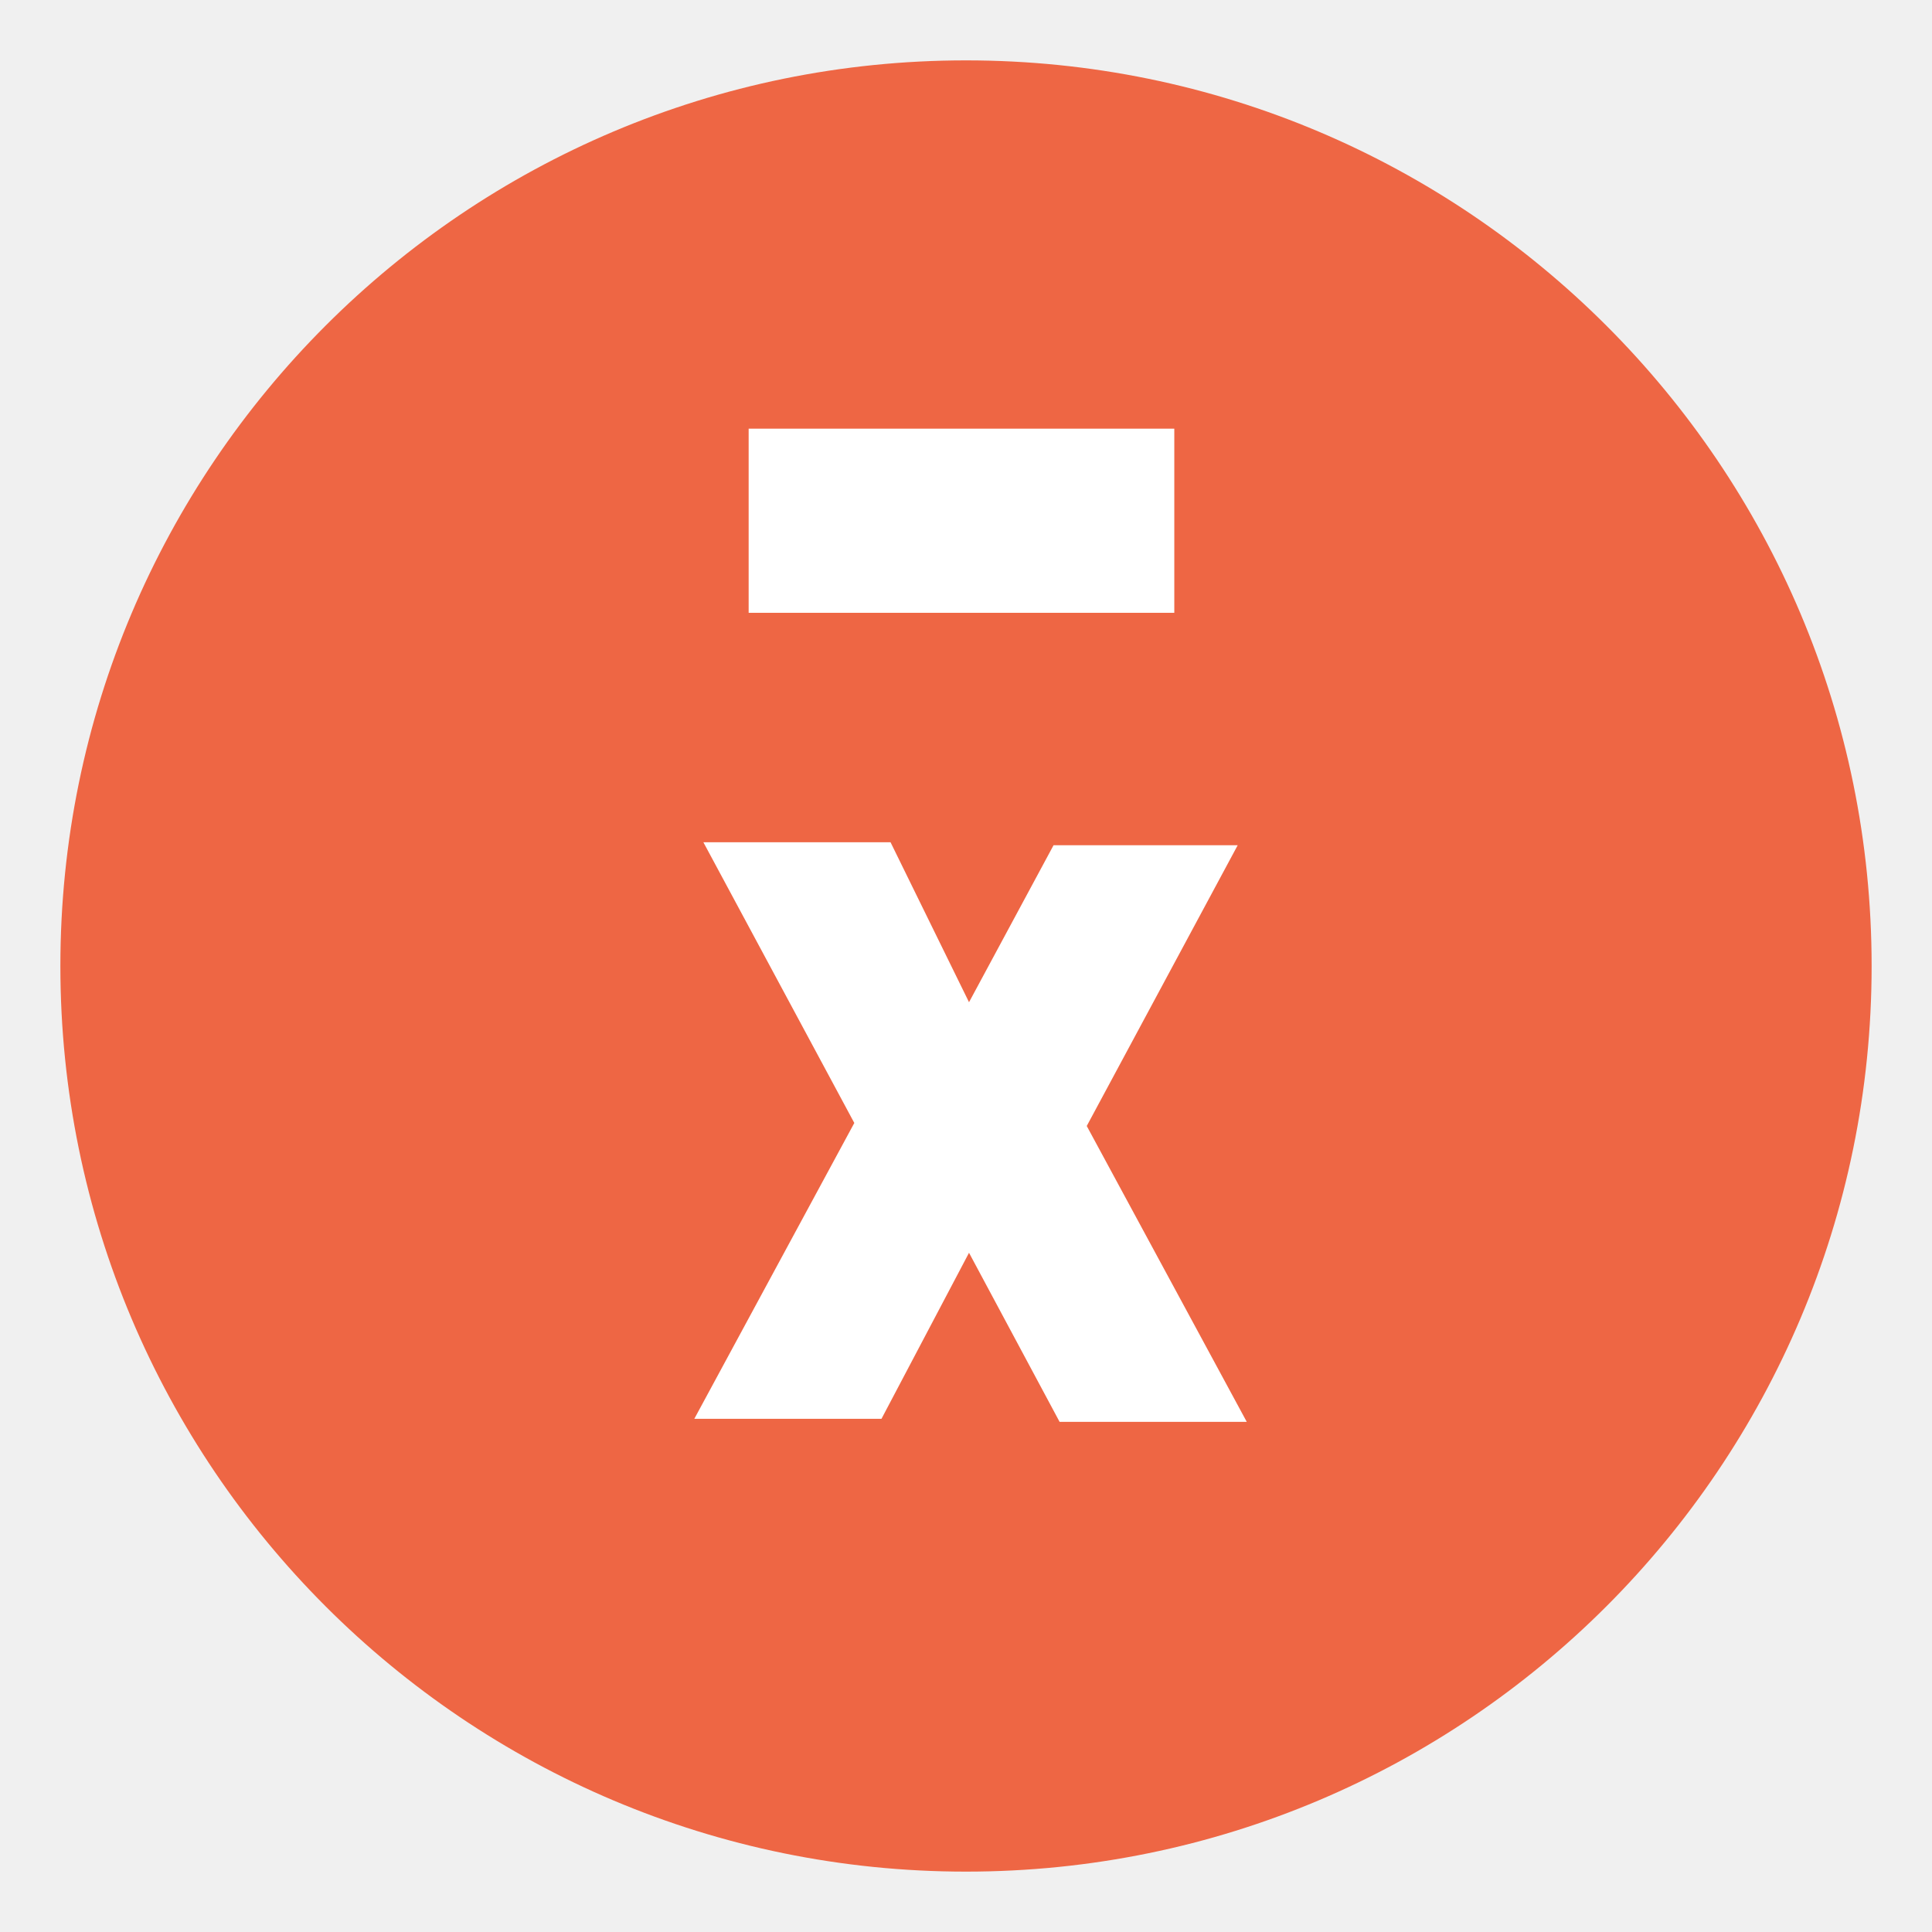
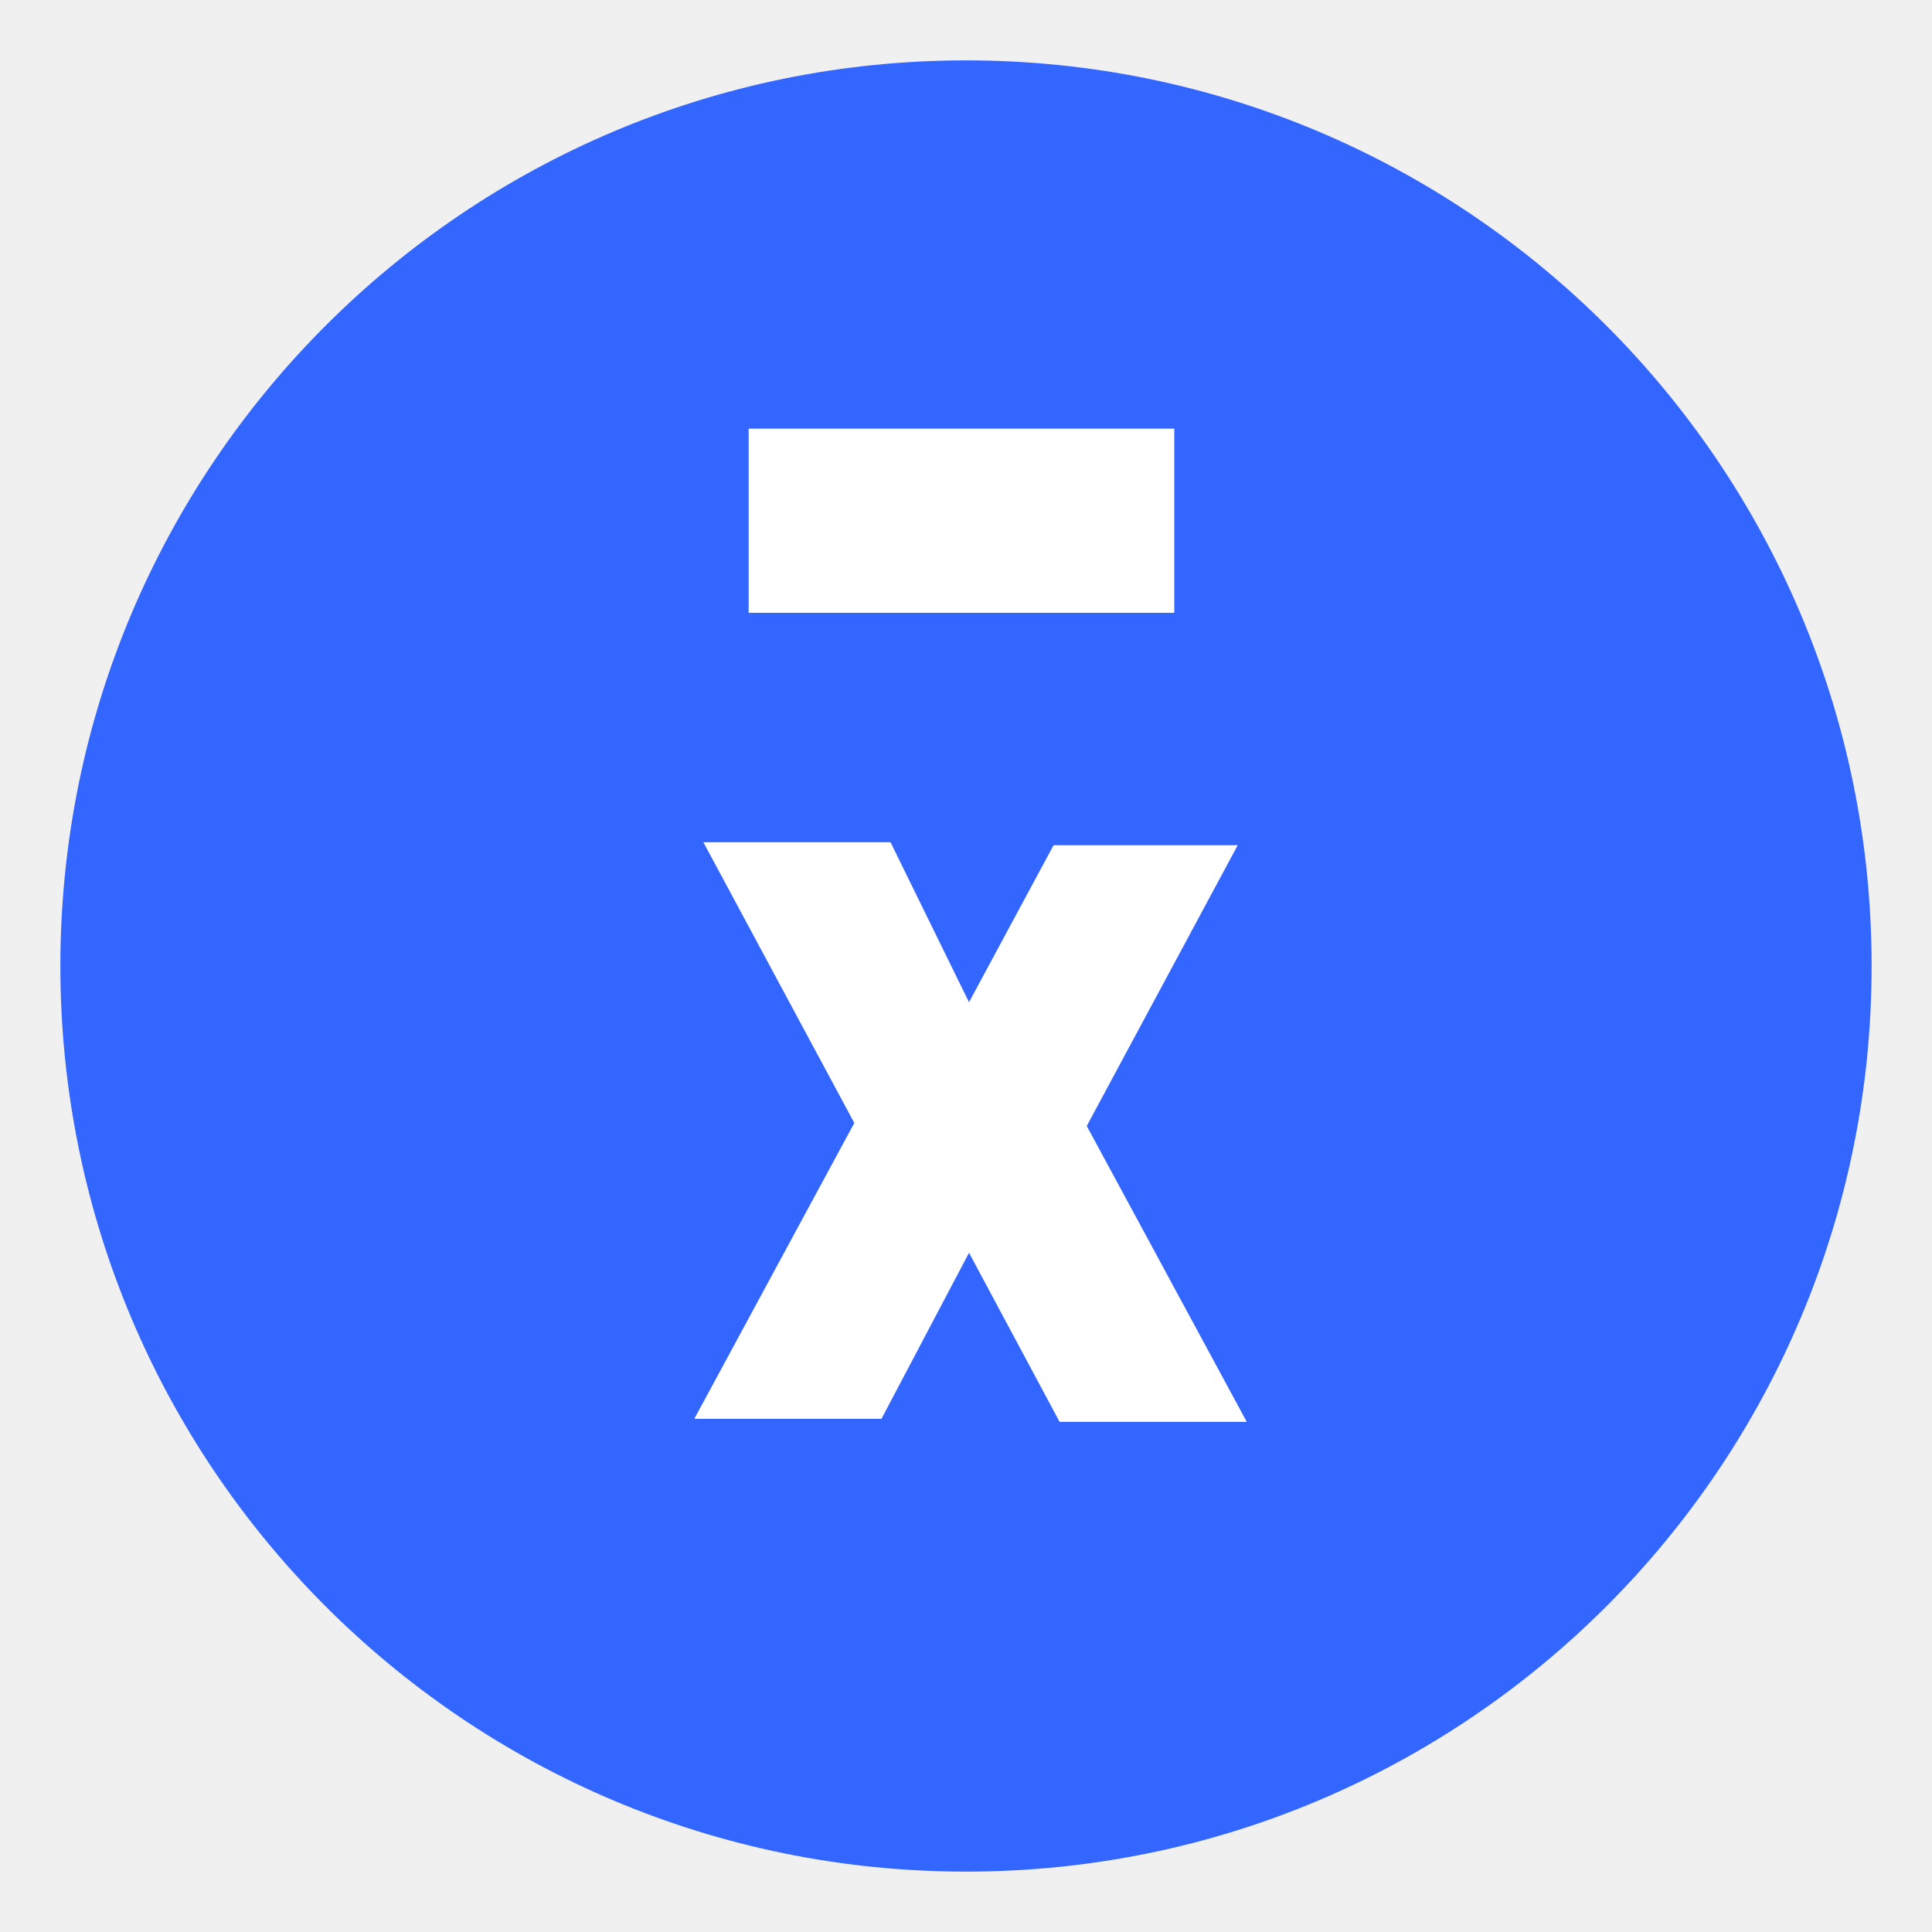
<svg xmlns="http://www.w3.org/2000/svg" viewBox="0 0 64 64">
  <style type="text/css">
- .st0{fill:#e64;}
+ .st0{fill:#3366ff;}
.st1{fill:#fff;}
</style>
  <circle class="st0" cx="32" cy="32" r="30" />
  <path class="st1" d="M32.1,33.2l2.8-5.2H41l-5,9.3l5.3,9.8h-6.2l-3-5.6L29.2,47h-6.2l5.3-9.8l-5-9.3h6.2L32.1,33.2z" />
  <path class="st1" d="M38.9,20.3H24.8v-6.1h14.1V20.3z" />
</svg>
